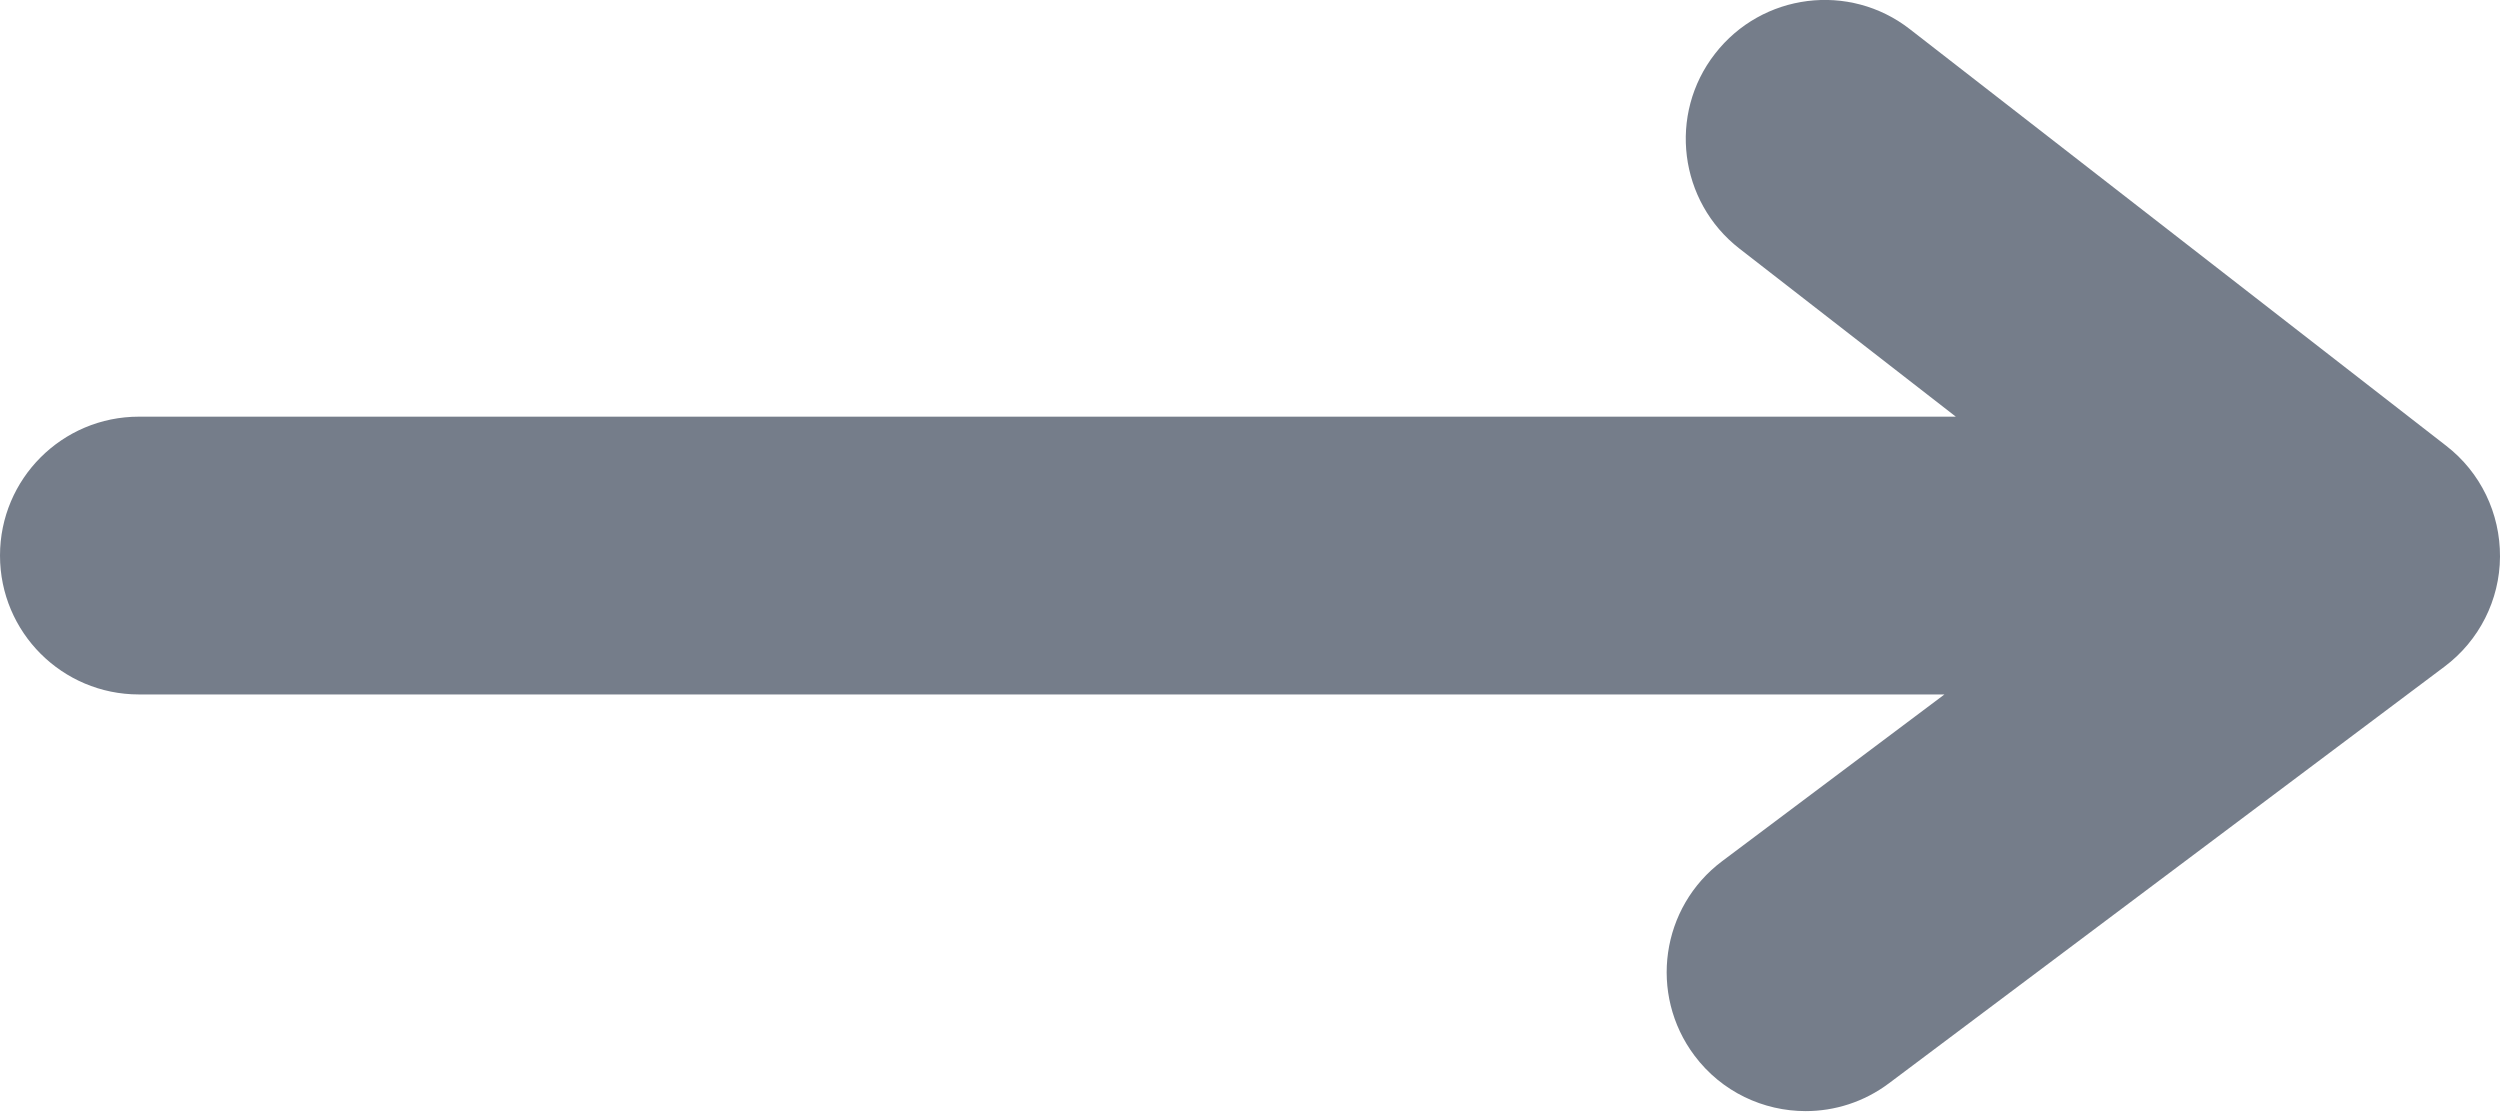
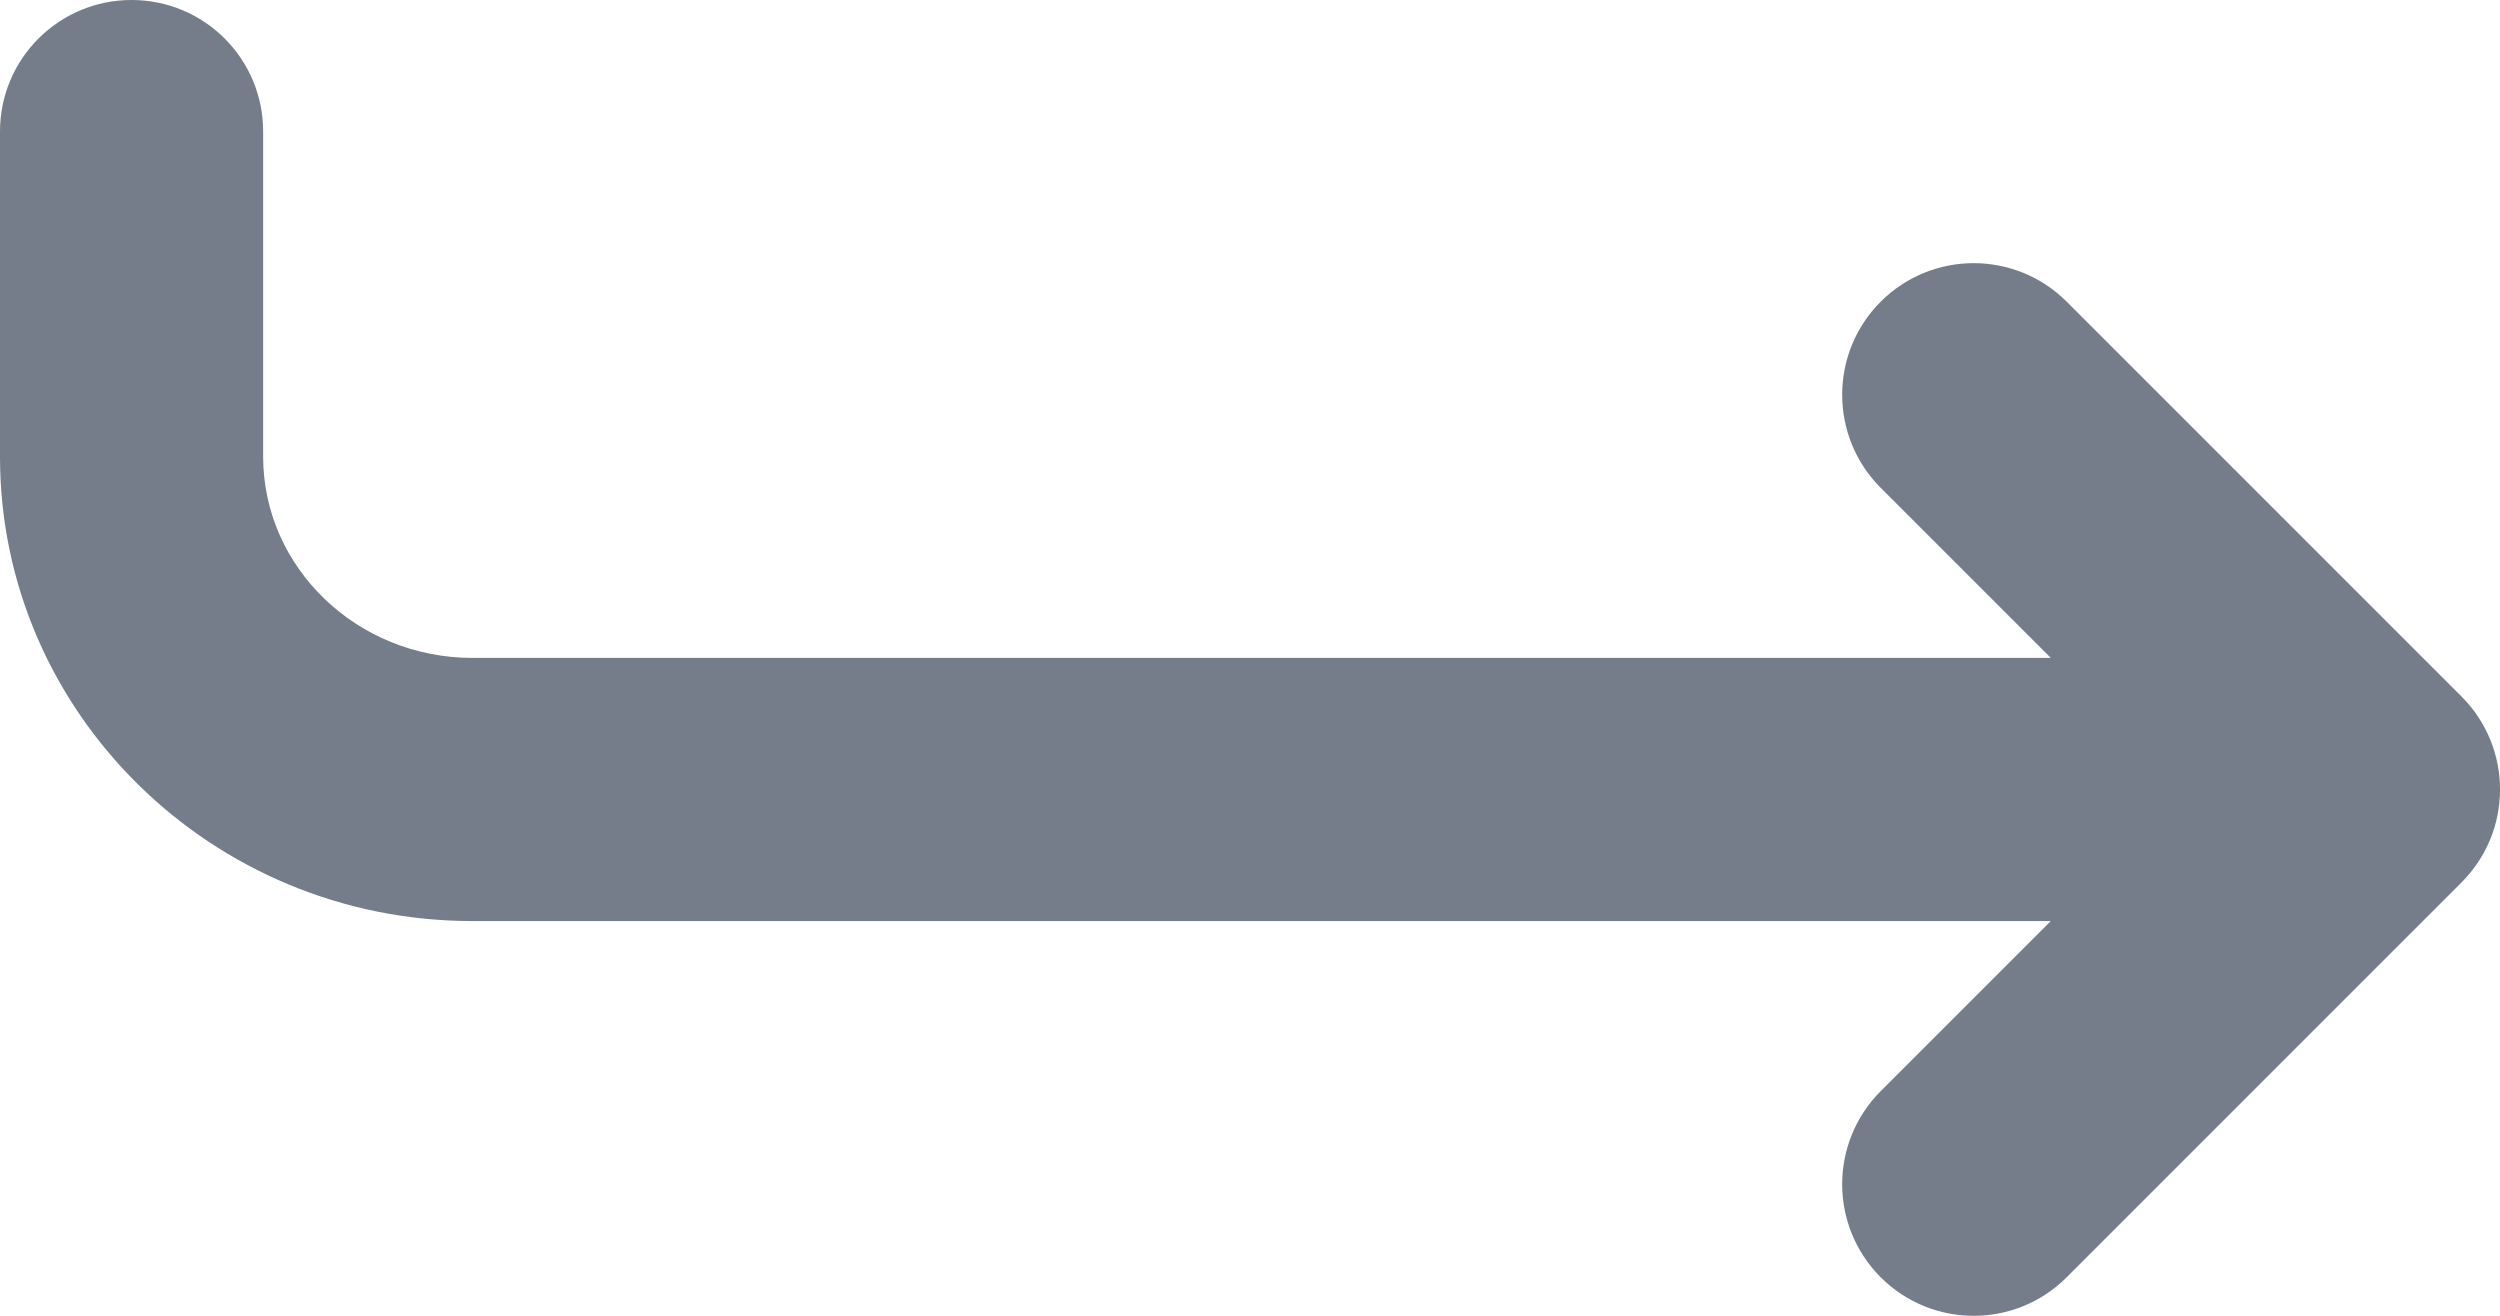
- <svg xmlns="http://www.w3.org/2000/svg" width="18" height="8" viewBox="0 0 18 8" fill="none">
-   <path fill-rule="evenodd" clip-rule="evenodd" d="M1 5H14L12.4 6.2C11.958 6.531 11.869 7.158 12.2 7.6C12.396 7.862 12.697 8 13.001 8C13.209 8 13.42 7.935 13.6 7.8L17.6 4.8C17.85 4.613 17.998 4.32 18 4.009C18.002 3.696 17.86 3.401 17.613 3.21L13.751 0.21C13.316 -0.129 12.687 -0.05 12.348 0.387C12.009 0.822 12.088 1.451 12.524 1.79L14.082 3H1C0.448 3 0 3.447 0 4C0 4.553 0.448 5 1 5Z" fill="#757D8A" />
+ <svg xmlns="http://www.w3.org/2000/svg" width="19" height="10" viewBox="0 0 19 10" fill="none">
+   <path fill-rule="evenodd" clip-rule="evenodd" d="M3.59 7L15.586 7L14.293 8.293C13.903 8.684 13.903 9.316 14.293 9.707C14.684 10.098 15.317 10.098 15.707 9.707L18.707 6.707C19.098 6.316 19.098 5.684 18.707 5.293L15.707 2.293C15.512 2.098 15.256 2 15 2C14.744 2 14.488 2.098 14.293 2.293C13.903 2.684 13.903 3.316 14.293 3.707L15.586 5L3.59 5C2.713 5 2 4.313 2 3.471V1C2 0.447 1.553 -5.72205e-06 1 -5.72205e-06C0.447 -5.72205e-06 0 0.447 0 1L0 3.471C0 5.417 1.611 7 3.59 7" fill="#757D8A" />
</svg>
